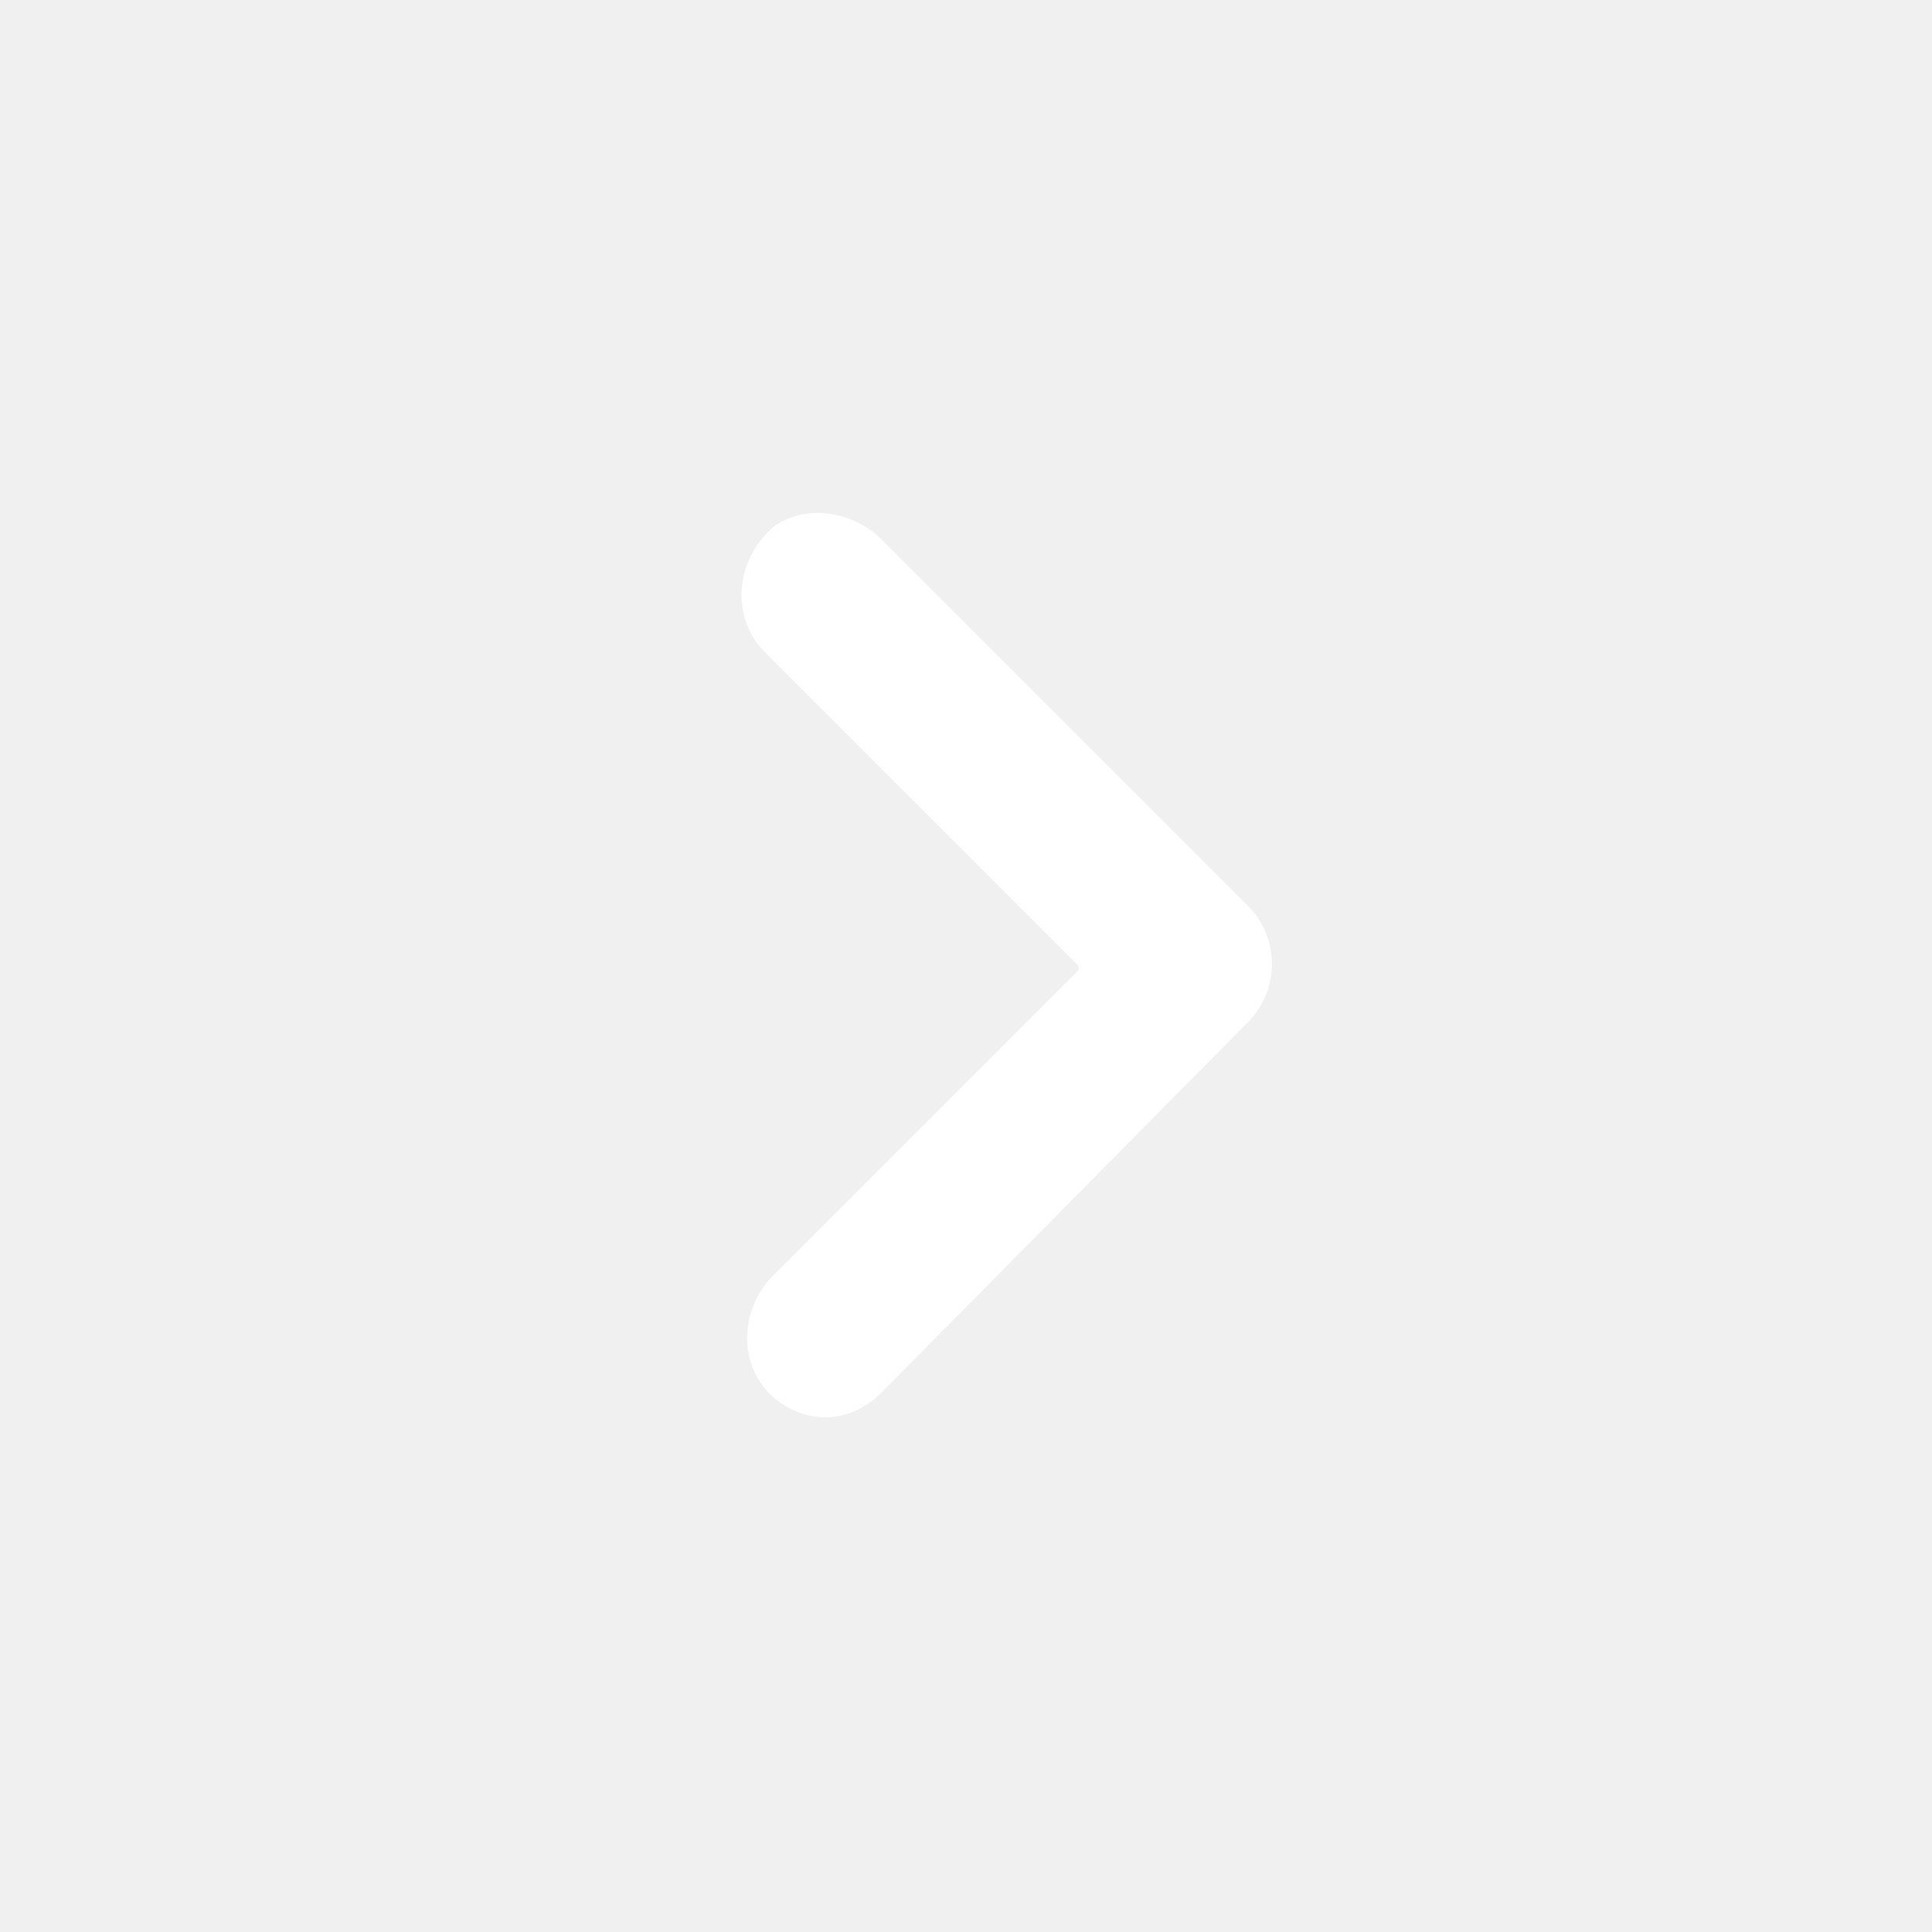
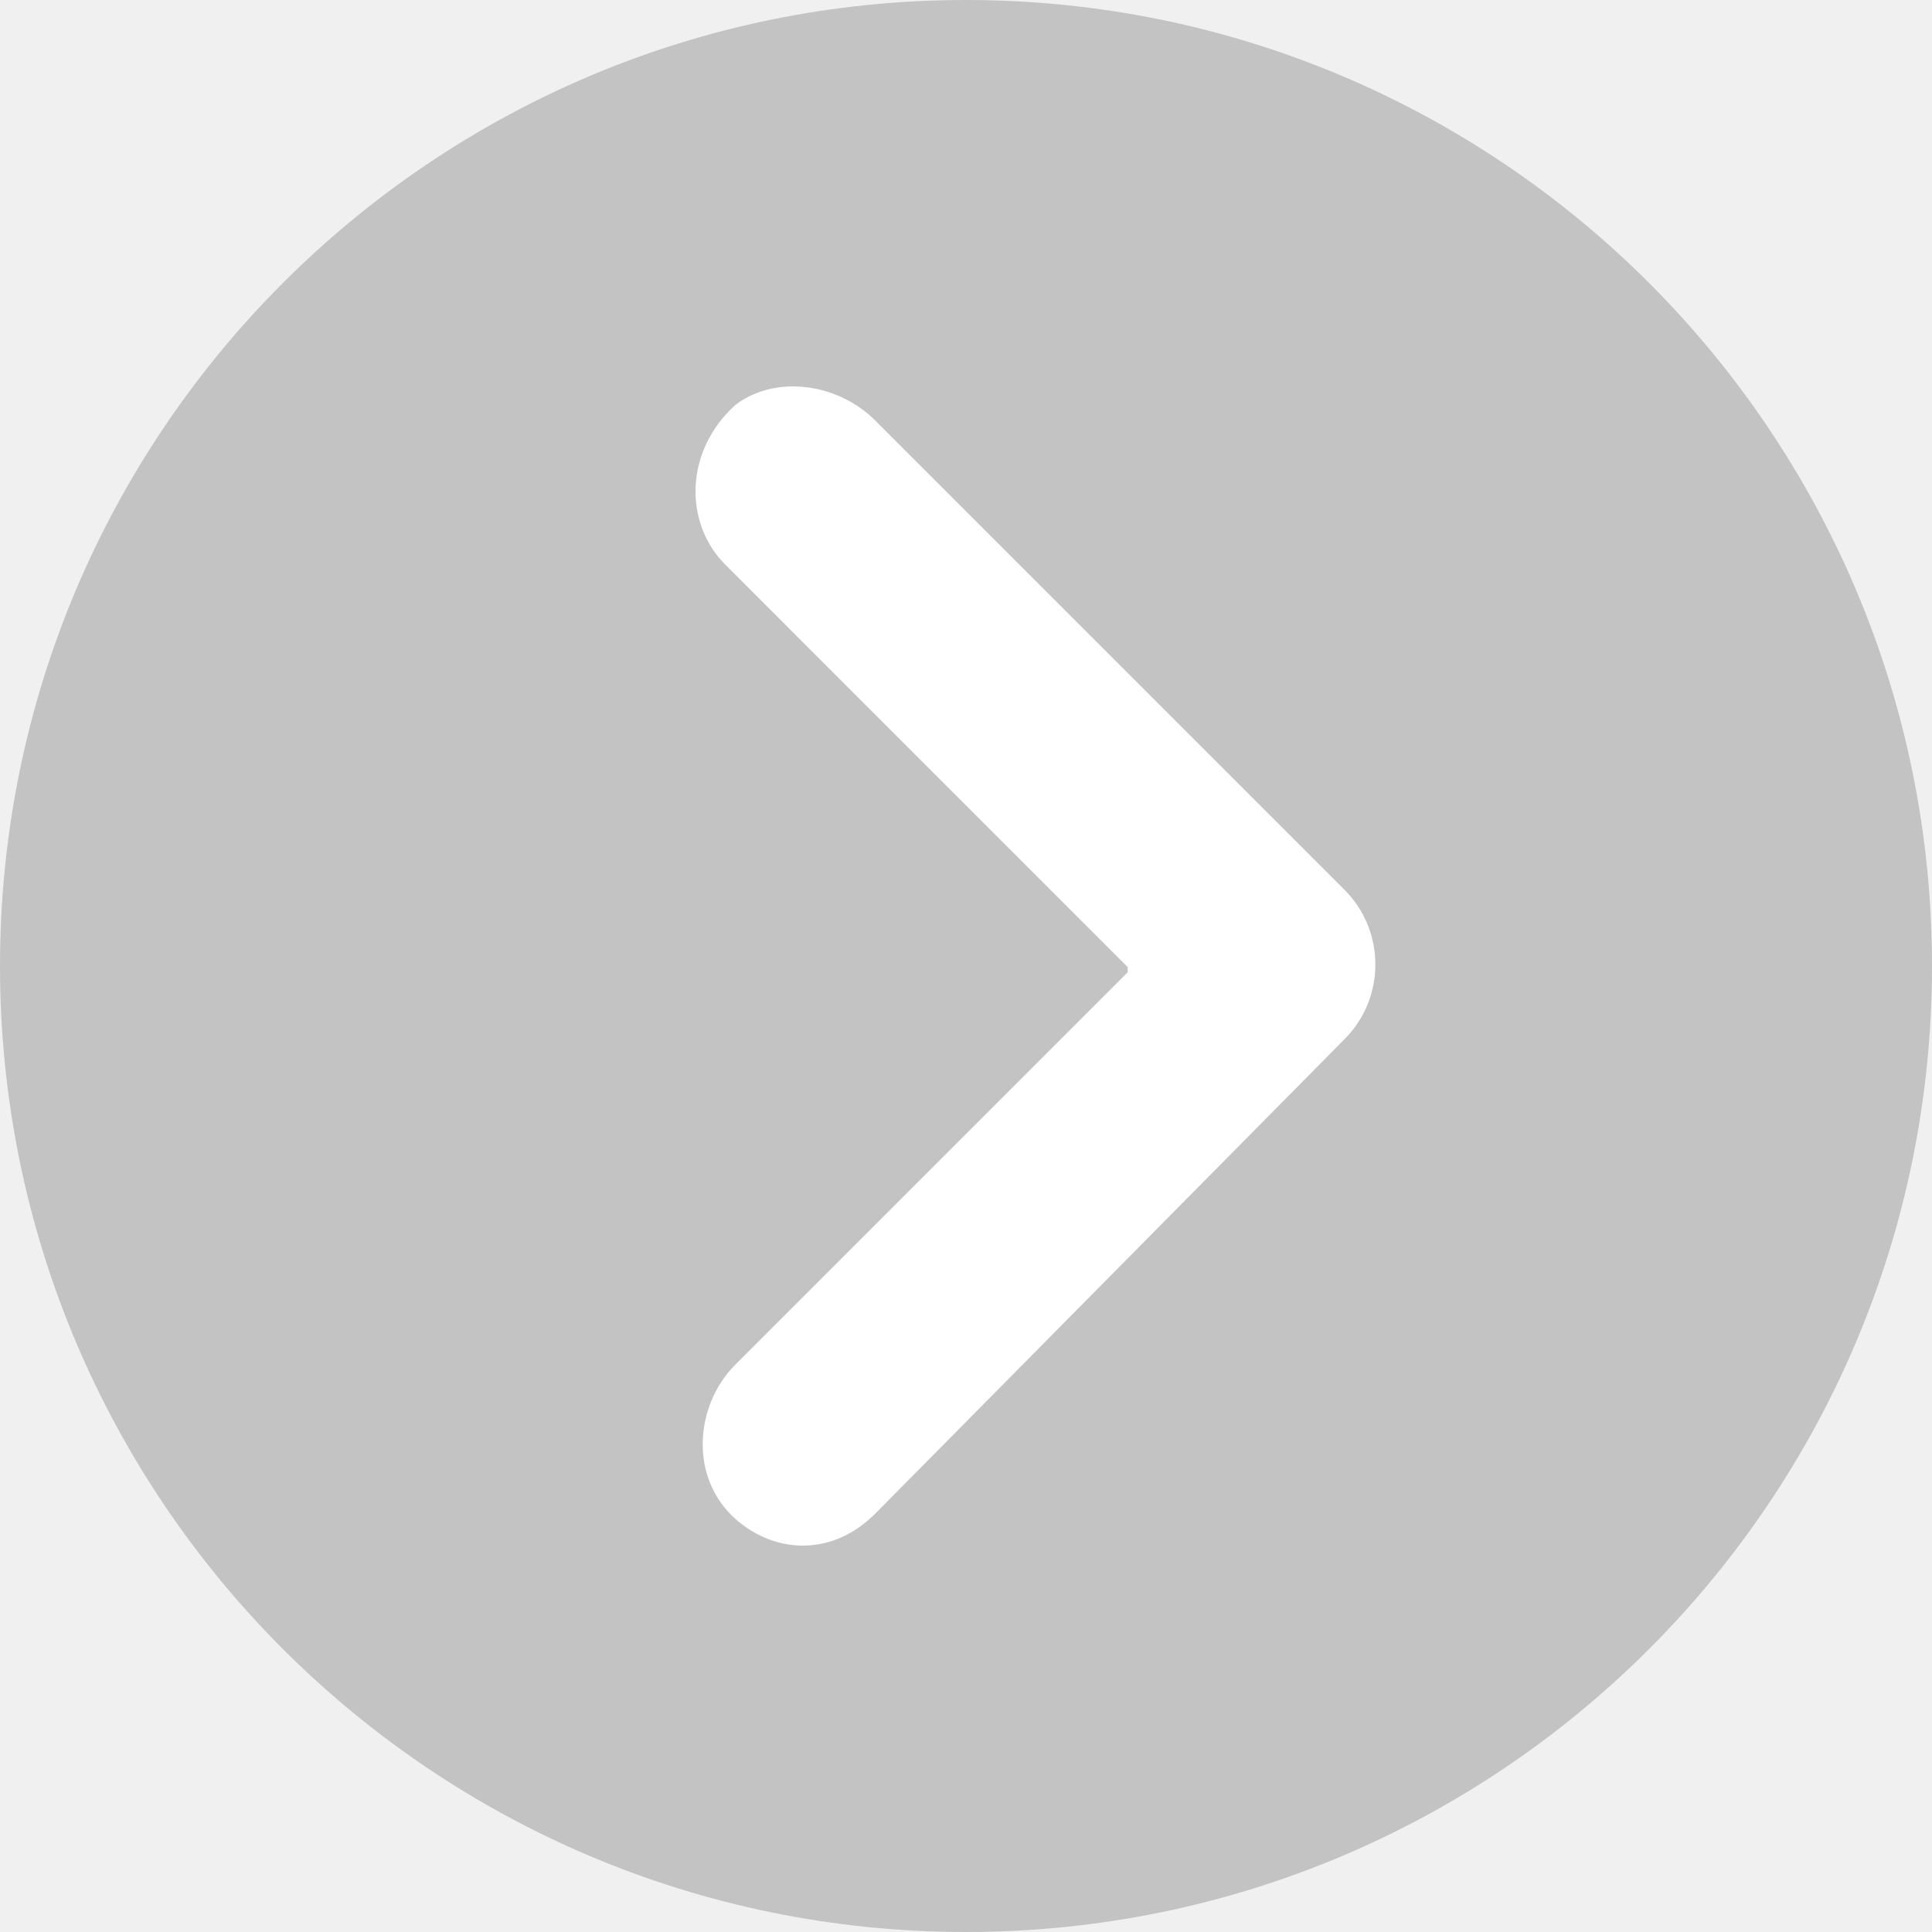
- <svg xmlns="http://www.w3.org/2000/svg" version="1.1" id="Слой_1" x="0px" y="0px" viewBox="0 0 48 48" style="enable-background:new 0 0 48 48;" xml:space="preserve">
-   <style type="text/css">
- 	.st0{fill:#FFFFFF;}
- </style>
-   <path class="st0" d="M19,16.2l7.8,7.8v0.1l-7.6,7.6c-0.8,0.8-0.9,2.2,0,3c0.8,0.7,1.9,0.7,2.7-0.1l9.1-9.2c0.8-0.8,0.8-2.1,0-2.9  l-9.1-9.1c-0.7-0.7-1.9-0.9-2.7-0.3C18.2,14,18.2,15.4,19,16.2z" />
+ <svg xmlns="http://www.w3.org/2000/svg" width="150" height="150" viewBox="0 0 150 150" fill="none">
+   <g clip-path="url(#clip0_28601_6)">
+     <circle cx="75" cy="75" r="75" fill="#808080" fill-opacity="0.4" />
+     <path d="M56.312 43.84L87.555 75.084V75.485L57.113 105.928C53.908 109.132 53.508 114.74 57.113 117.945C60.317 120.749 64.723 120.749 67.928 117.544L104.379 80.692C107.584 77.488 107.584 72.281 104.379 69.076L67.928 32.625C65.124 29.821 60.317 29.02 57.113 31.423C53.107 35.028 53.107 40.636 56.312 43.84Z" fill="white" />
+   </g>
+   <defs>
+     <clipPath id="clip0_28601_6">
+       <rect width="150" height="150" fill="white" />
+     </clipPath>
+   </defs>
</svg>
